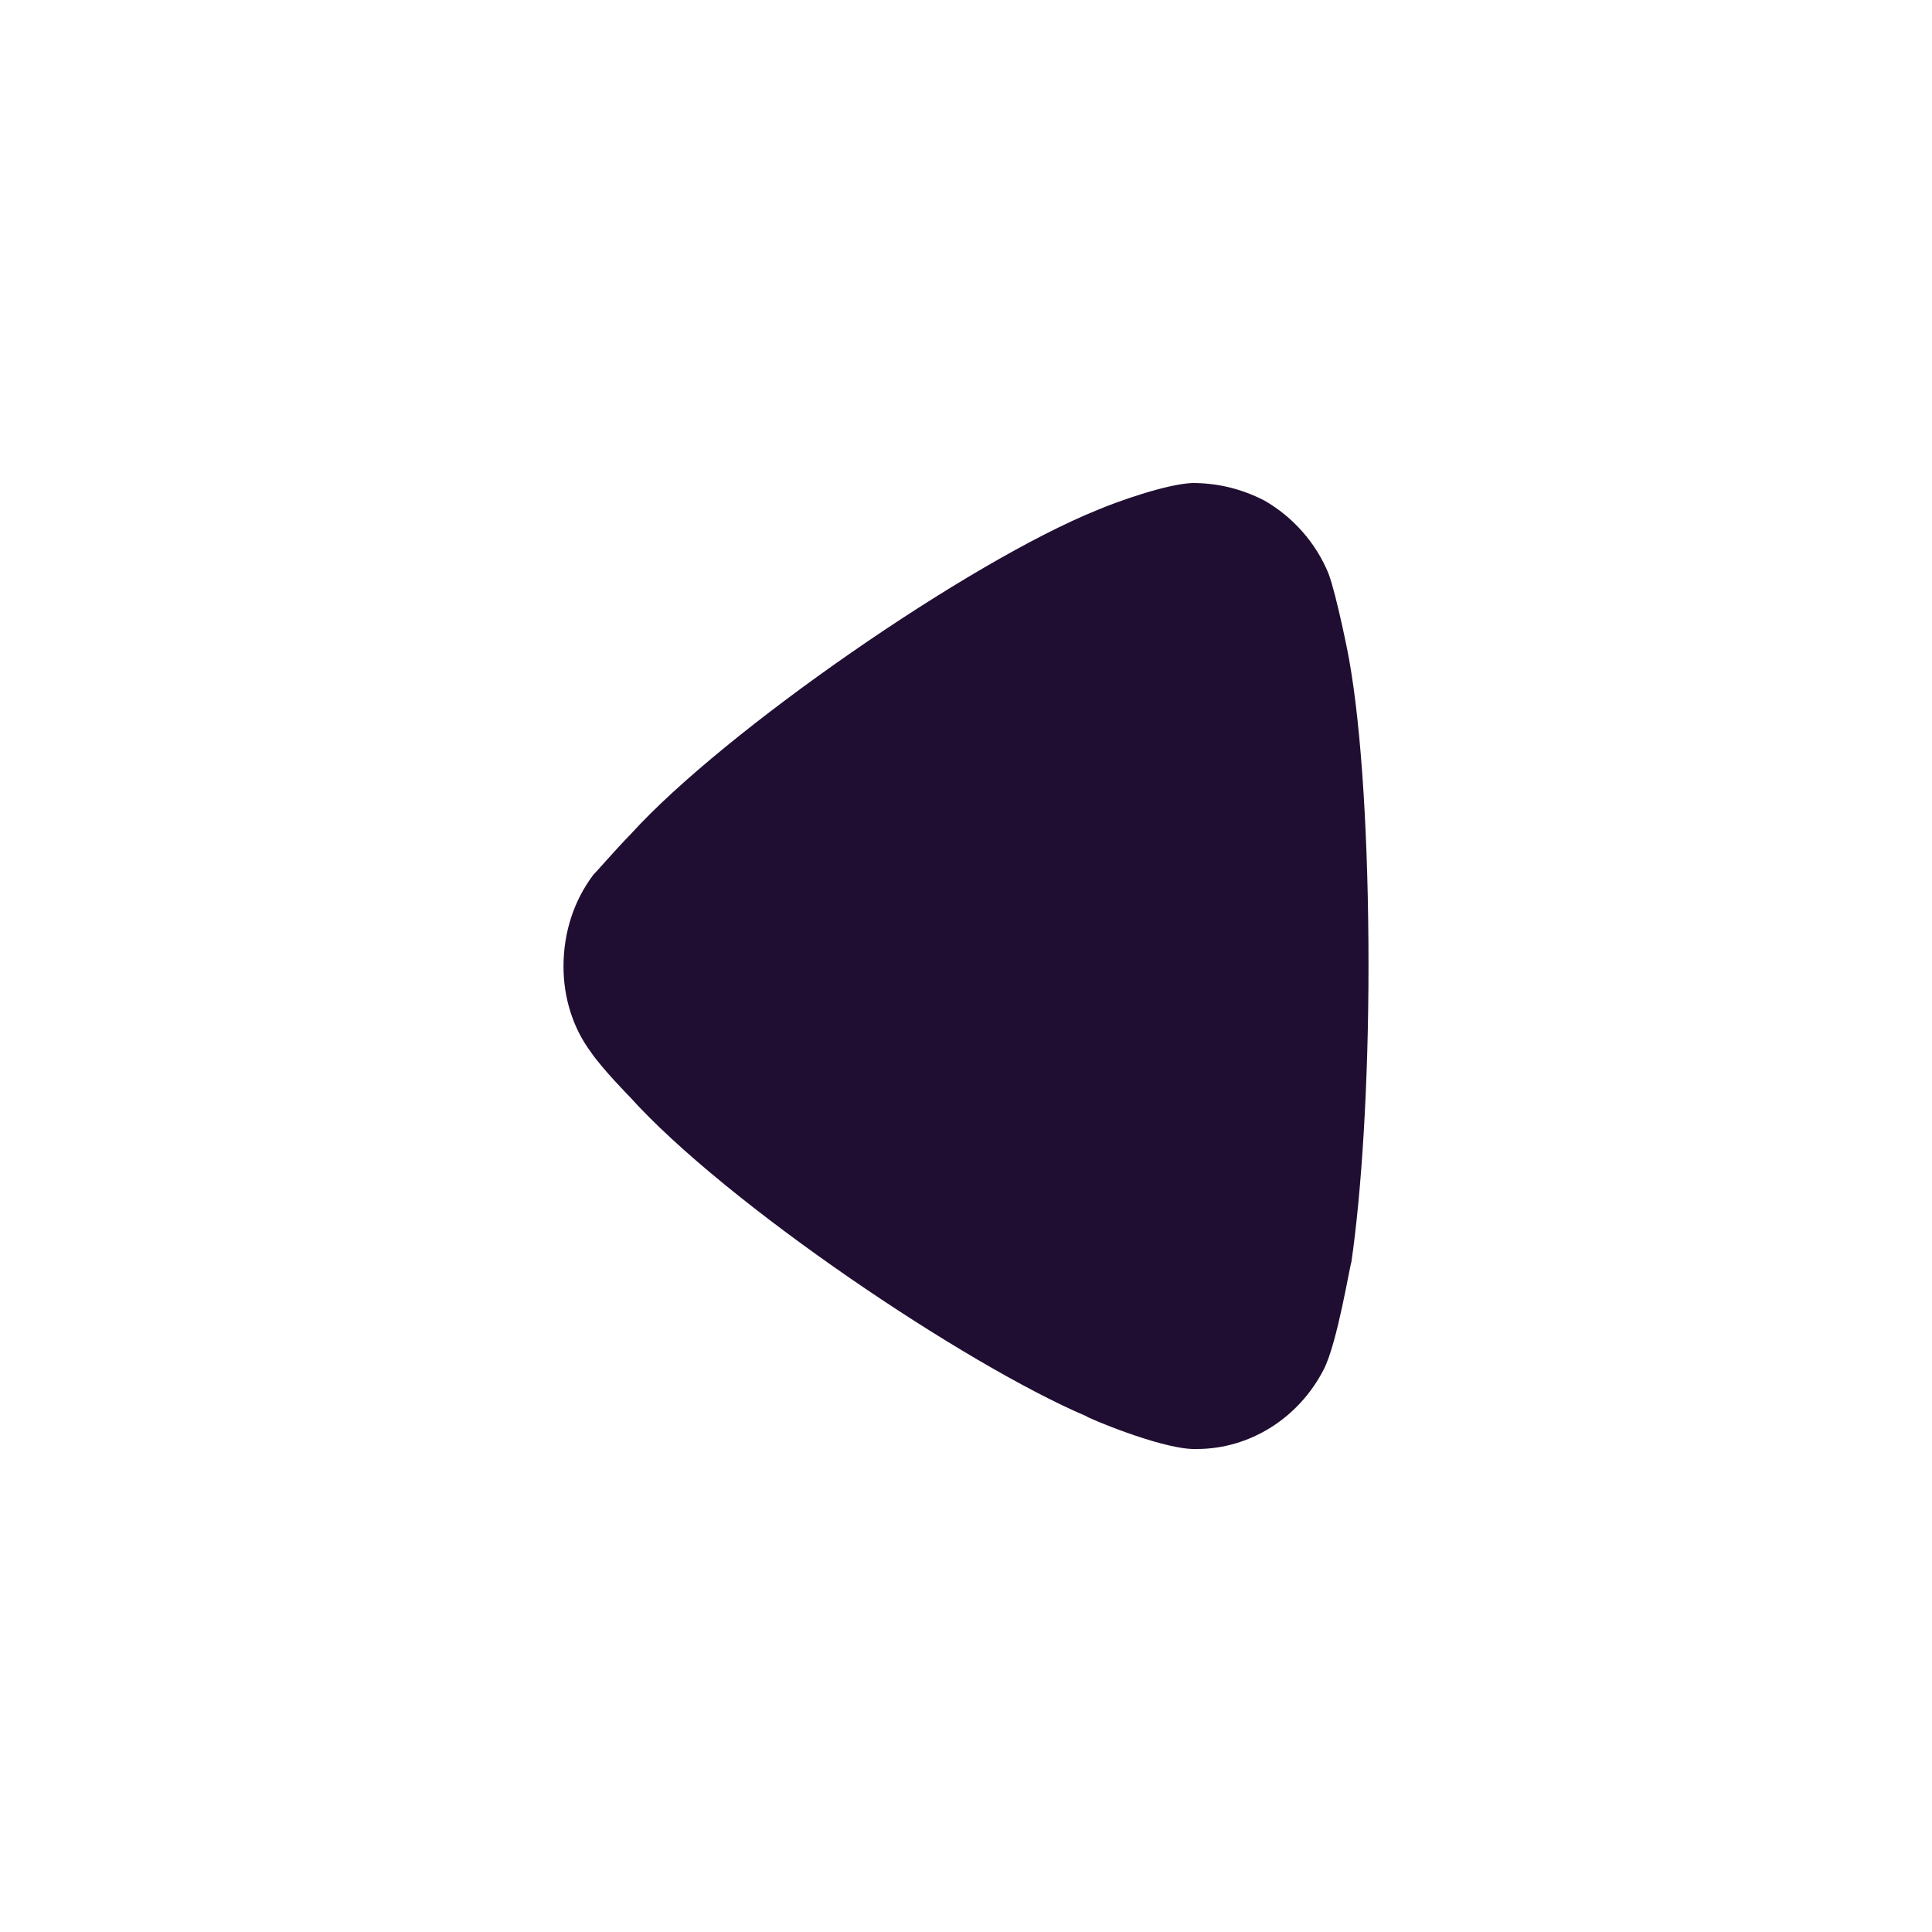
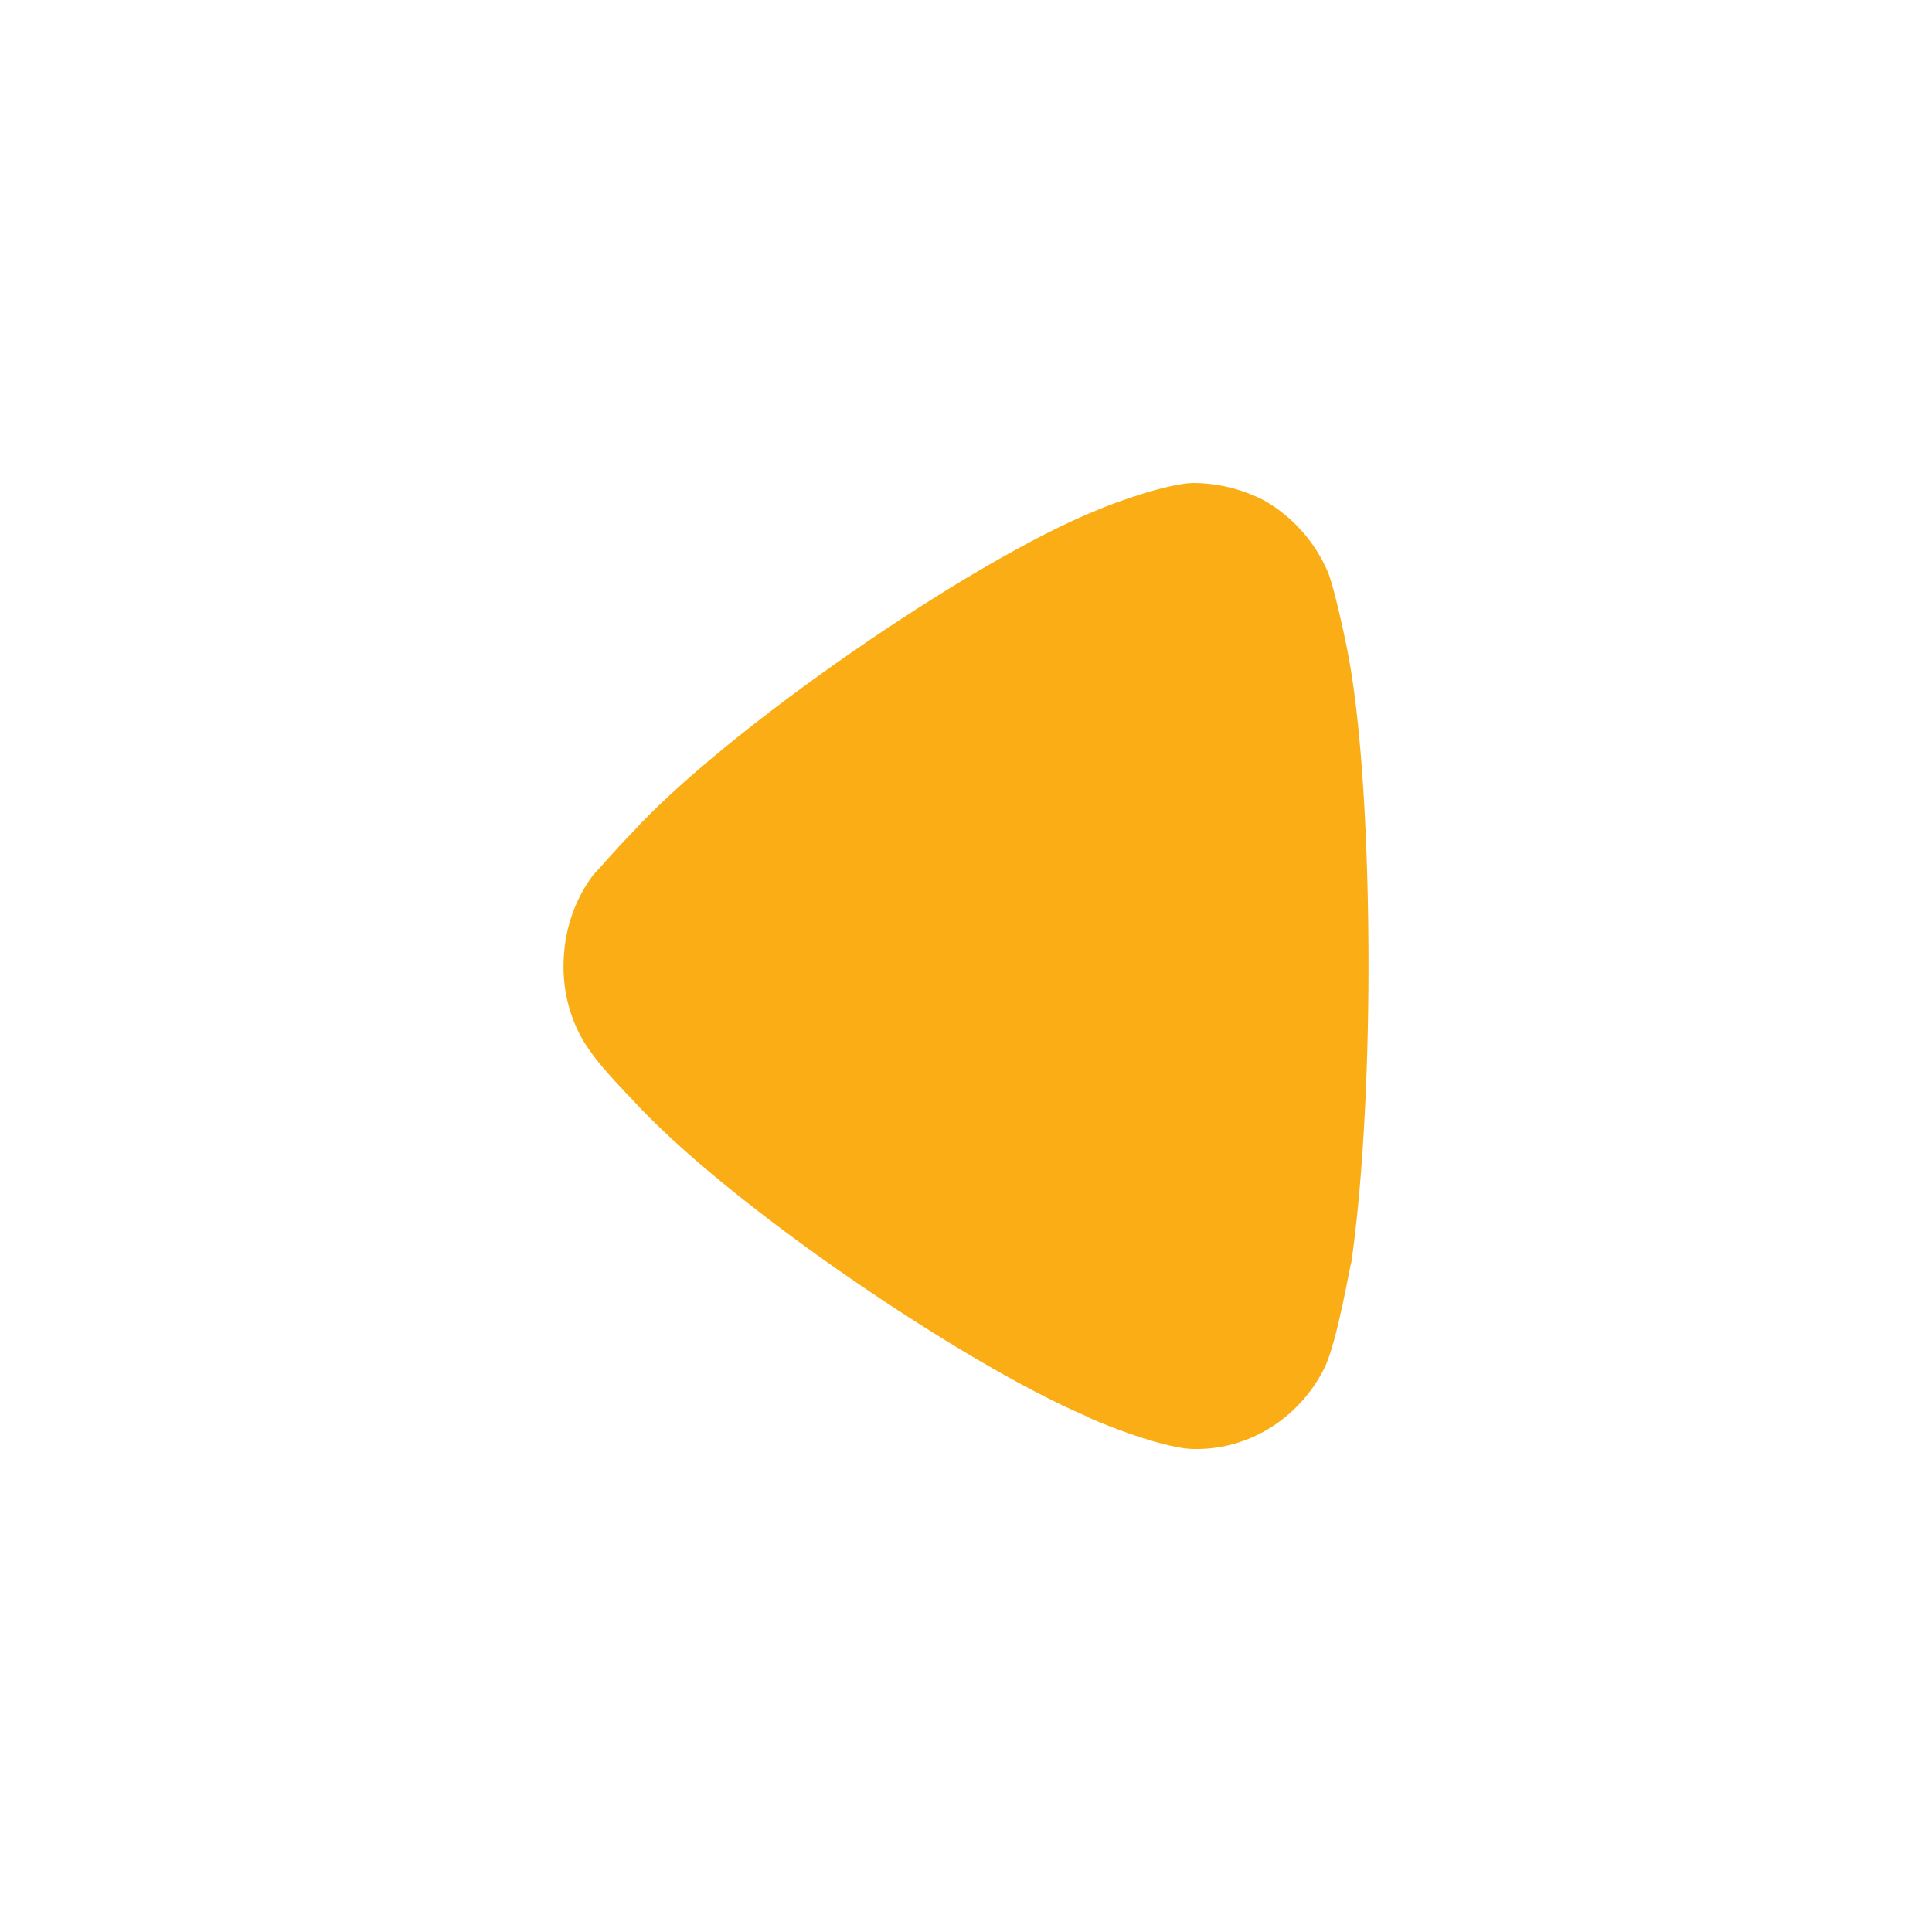
<svg xmlns="http://www.w3.org/2000/svg" width="24" height="24" viewBox="0 0 24 24" fill="none">
-   <path d="M7.369 10.869C7.426 10.811 7.639 10.563 7.838 10.359C9.003 9.076 12.042 6.976 13.633 6.335C13.875 6.232 14.486 6.014 14.812 6C15.125 6 15.423 6.072 15.707 6.218C16.062 6.422 16.346 6.743 16.502 7.122C16.602 7.385 16.758 8.172 16.758 8.186C16.914 9.047 17 10.446 17 11.992C17 13.465 16.914 14.807 16.787 15.681C16.772 15.695 16.616 16.673 16.446 17.008C16.133 17.62 15.522 18 14.868 18H14.812C14.386 17.985 13.491 17.605 13.491 17.591C11.986 16.949 9.017 14.952 7.823 13.625C7.823 13.625 7.487 13.284 7.341 13.071C7.113 12.765 7 12.386 7 12.007C7 11.584 7.128 11.19 7.369 10.869Z" fill="#200E32" />
+   <path d="M7.369 10.869C7.426 10.811 7.639 10.563 7.838 10.359C9.003 9.076 12.042 6.976 13.633 6.335C13.875 6.232 14.486 6.014 14.812 6C15.125 6 15.423 6.072 15.707 6.218C16.062 6.422 16.346 6.743 16.502 7.122C16.602 7.385 16.758 8.172 16.758 8.186C16.914 9.047 17 10.446 17 11.992C17 13.465 16.914 14.807 16.787 15.681C16.772 15.695 16.616 16.673 16.446 17.008C16.133 17.62 15.522 18 14.868 18H14.812C14.386 17.985 13.491 17.605 13.491 17.591C11.986 16.949 9.017 14.952 7.823 13.625C7.823 13.625 7.487 13.284 7.341 13.071C7.113 12.765 7 12.386 7 12.007C7 11.584 7.128 11.19 7.369 10.869Z" fill="#FBAD16" />
</svg>
